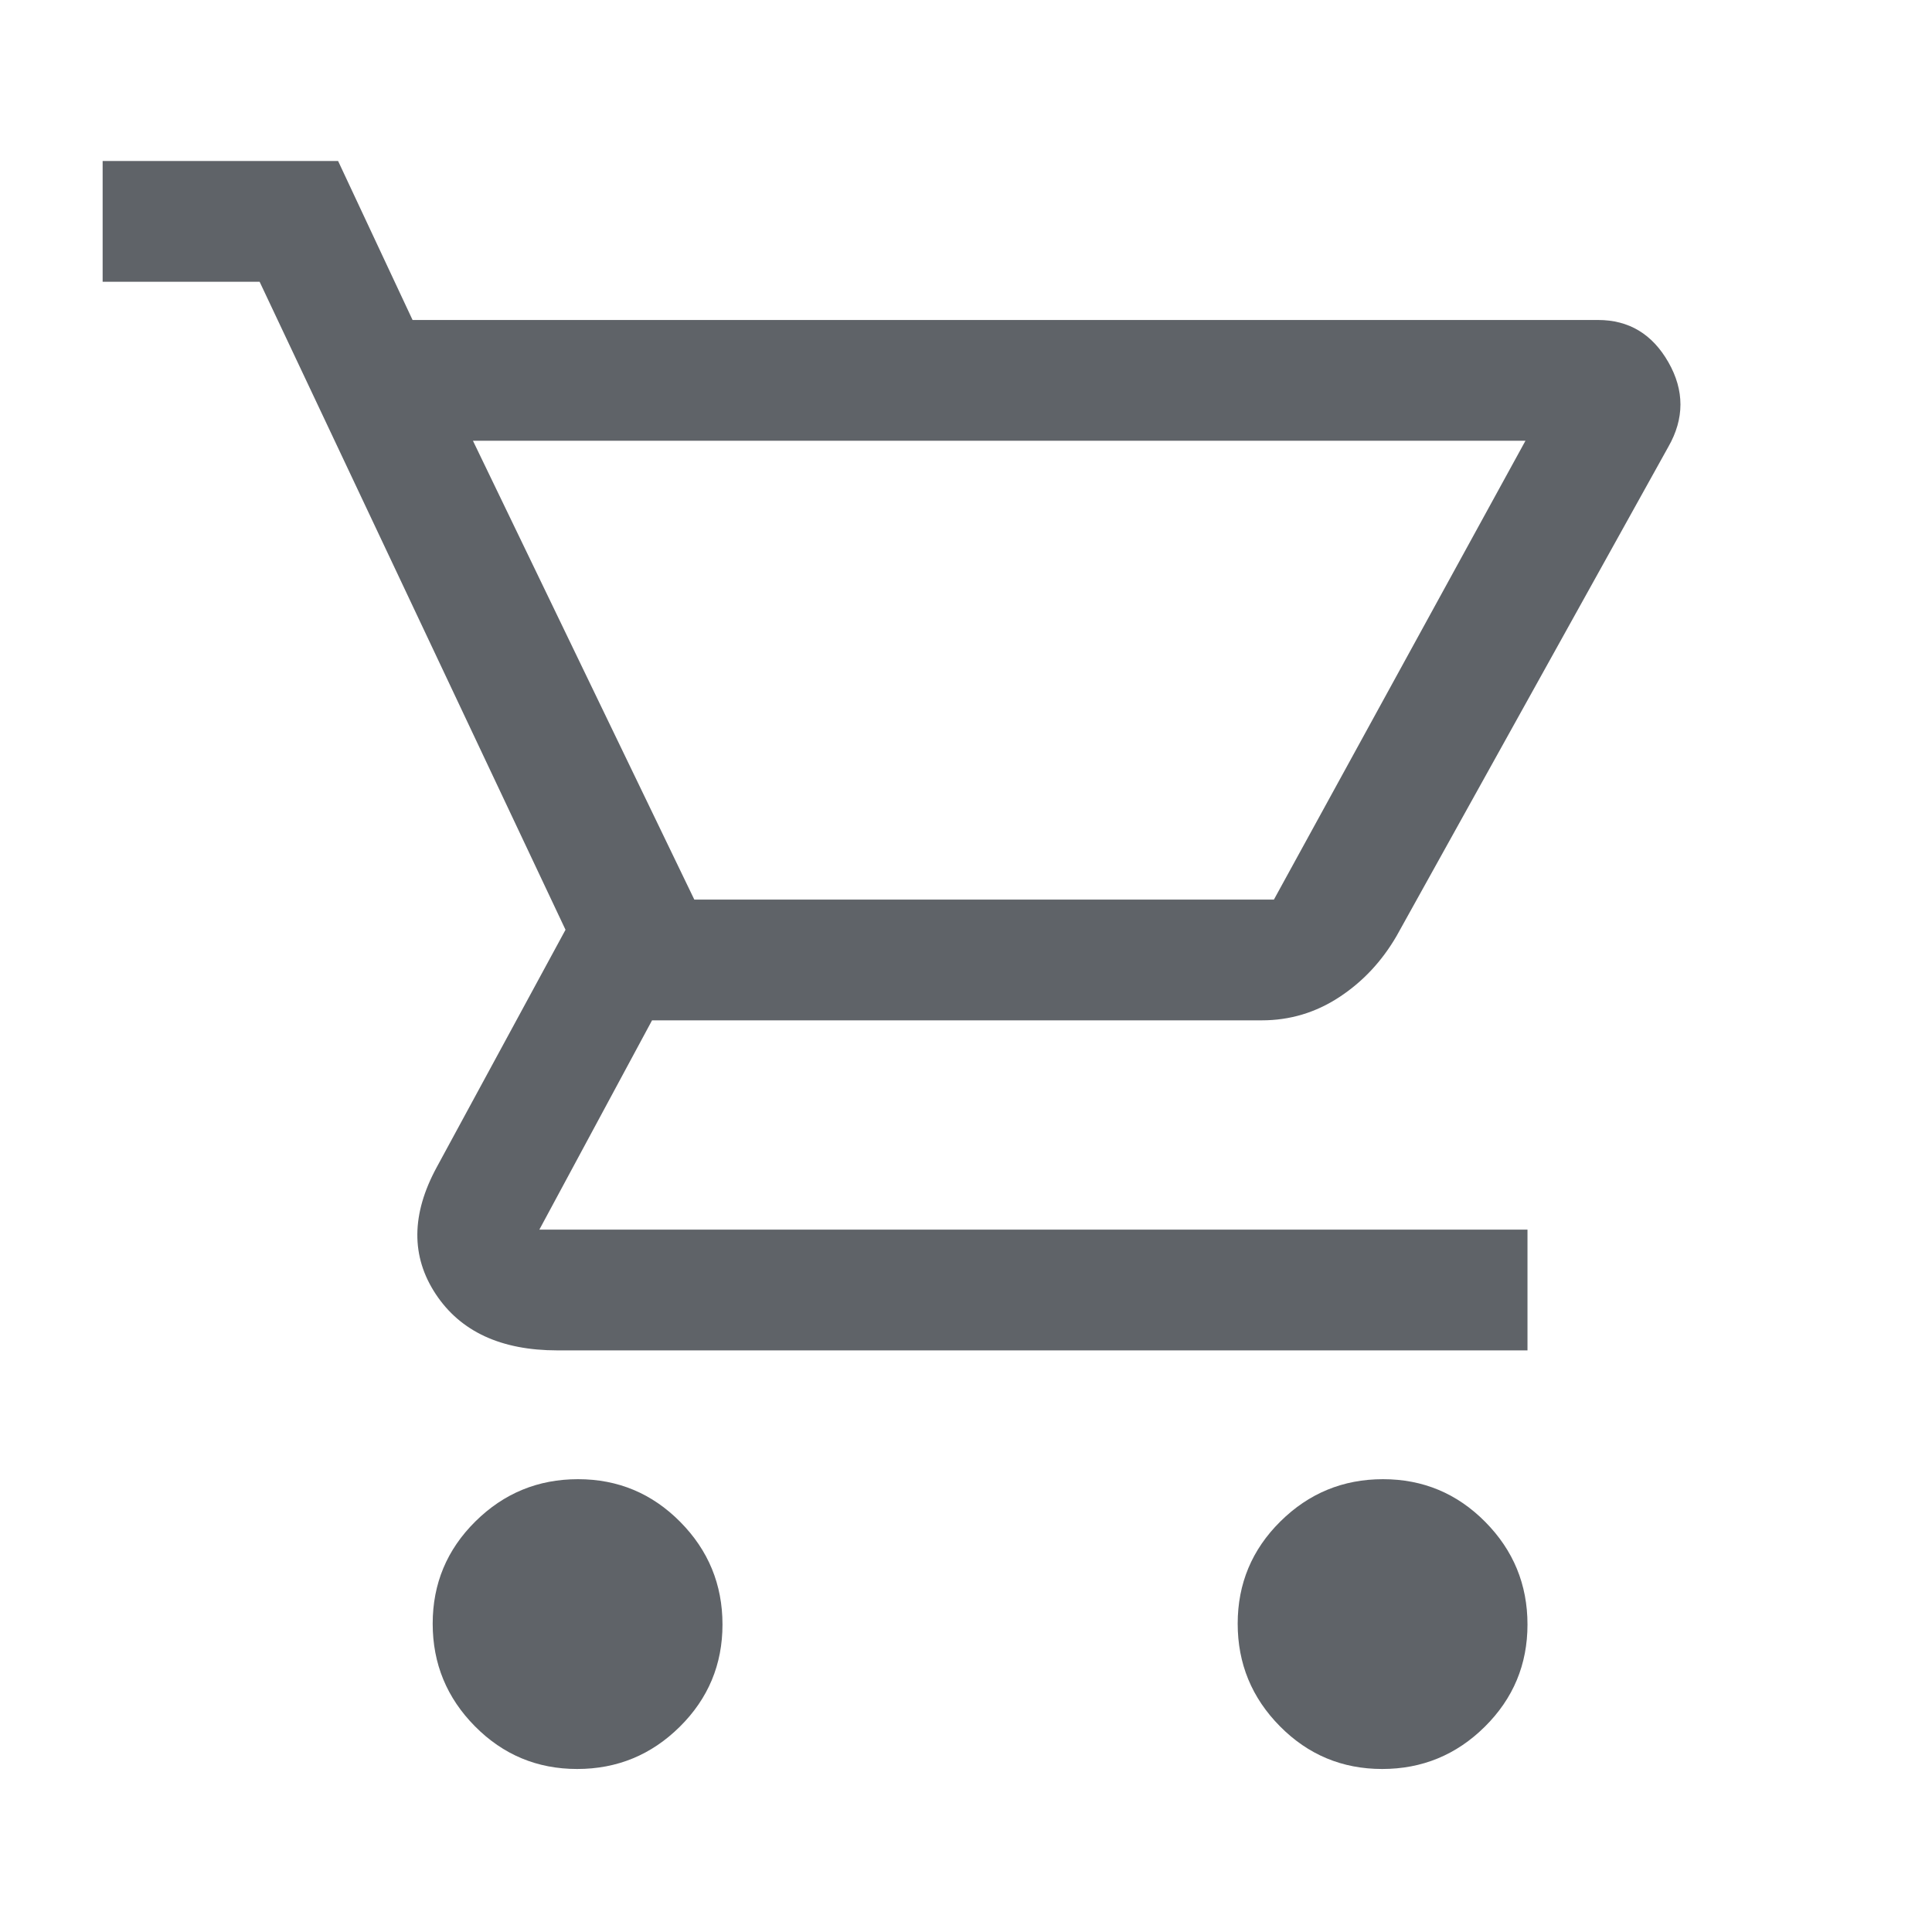
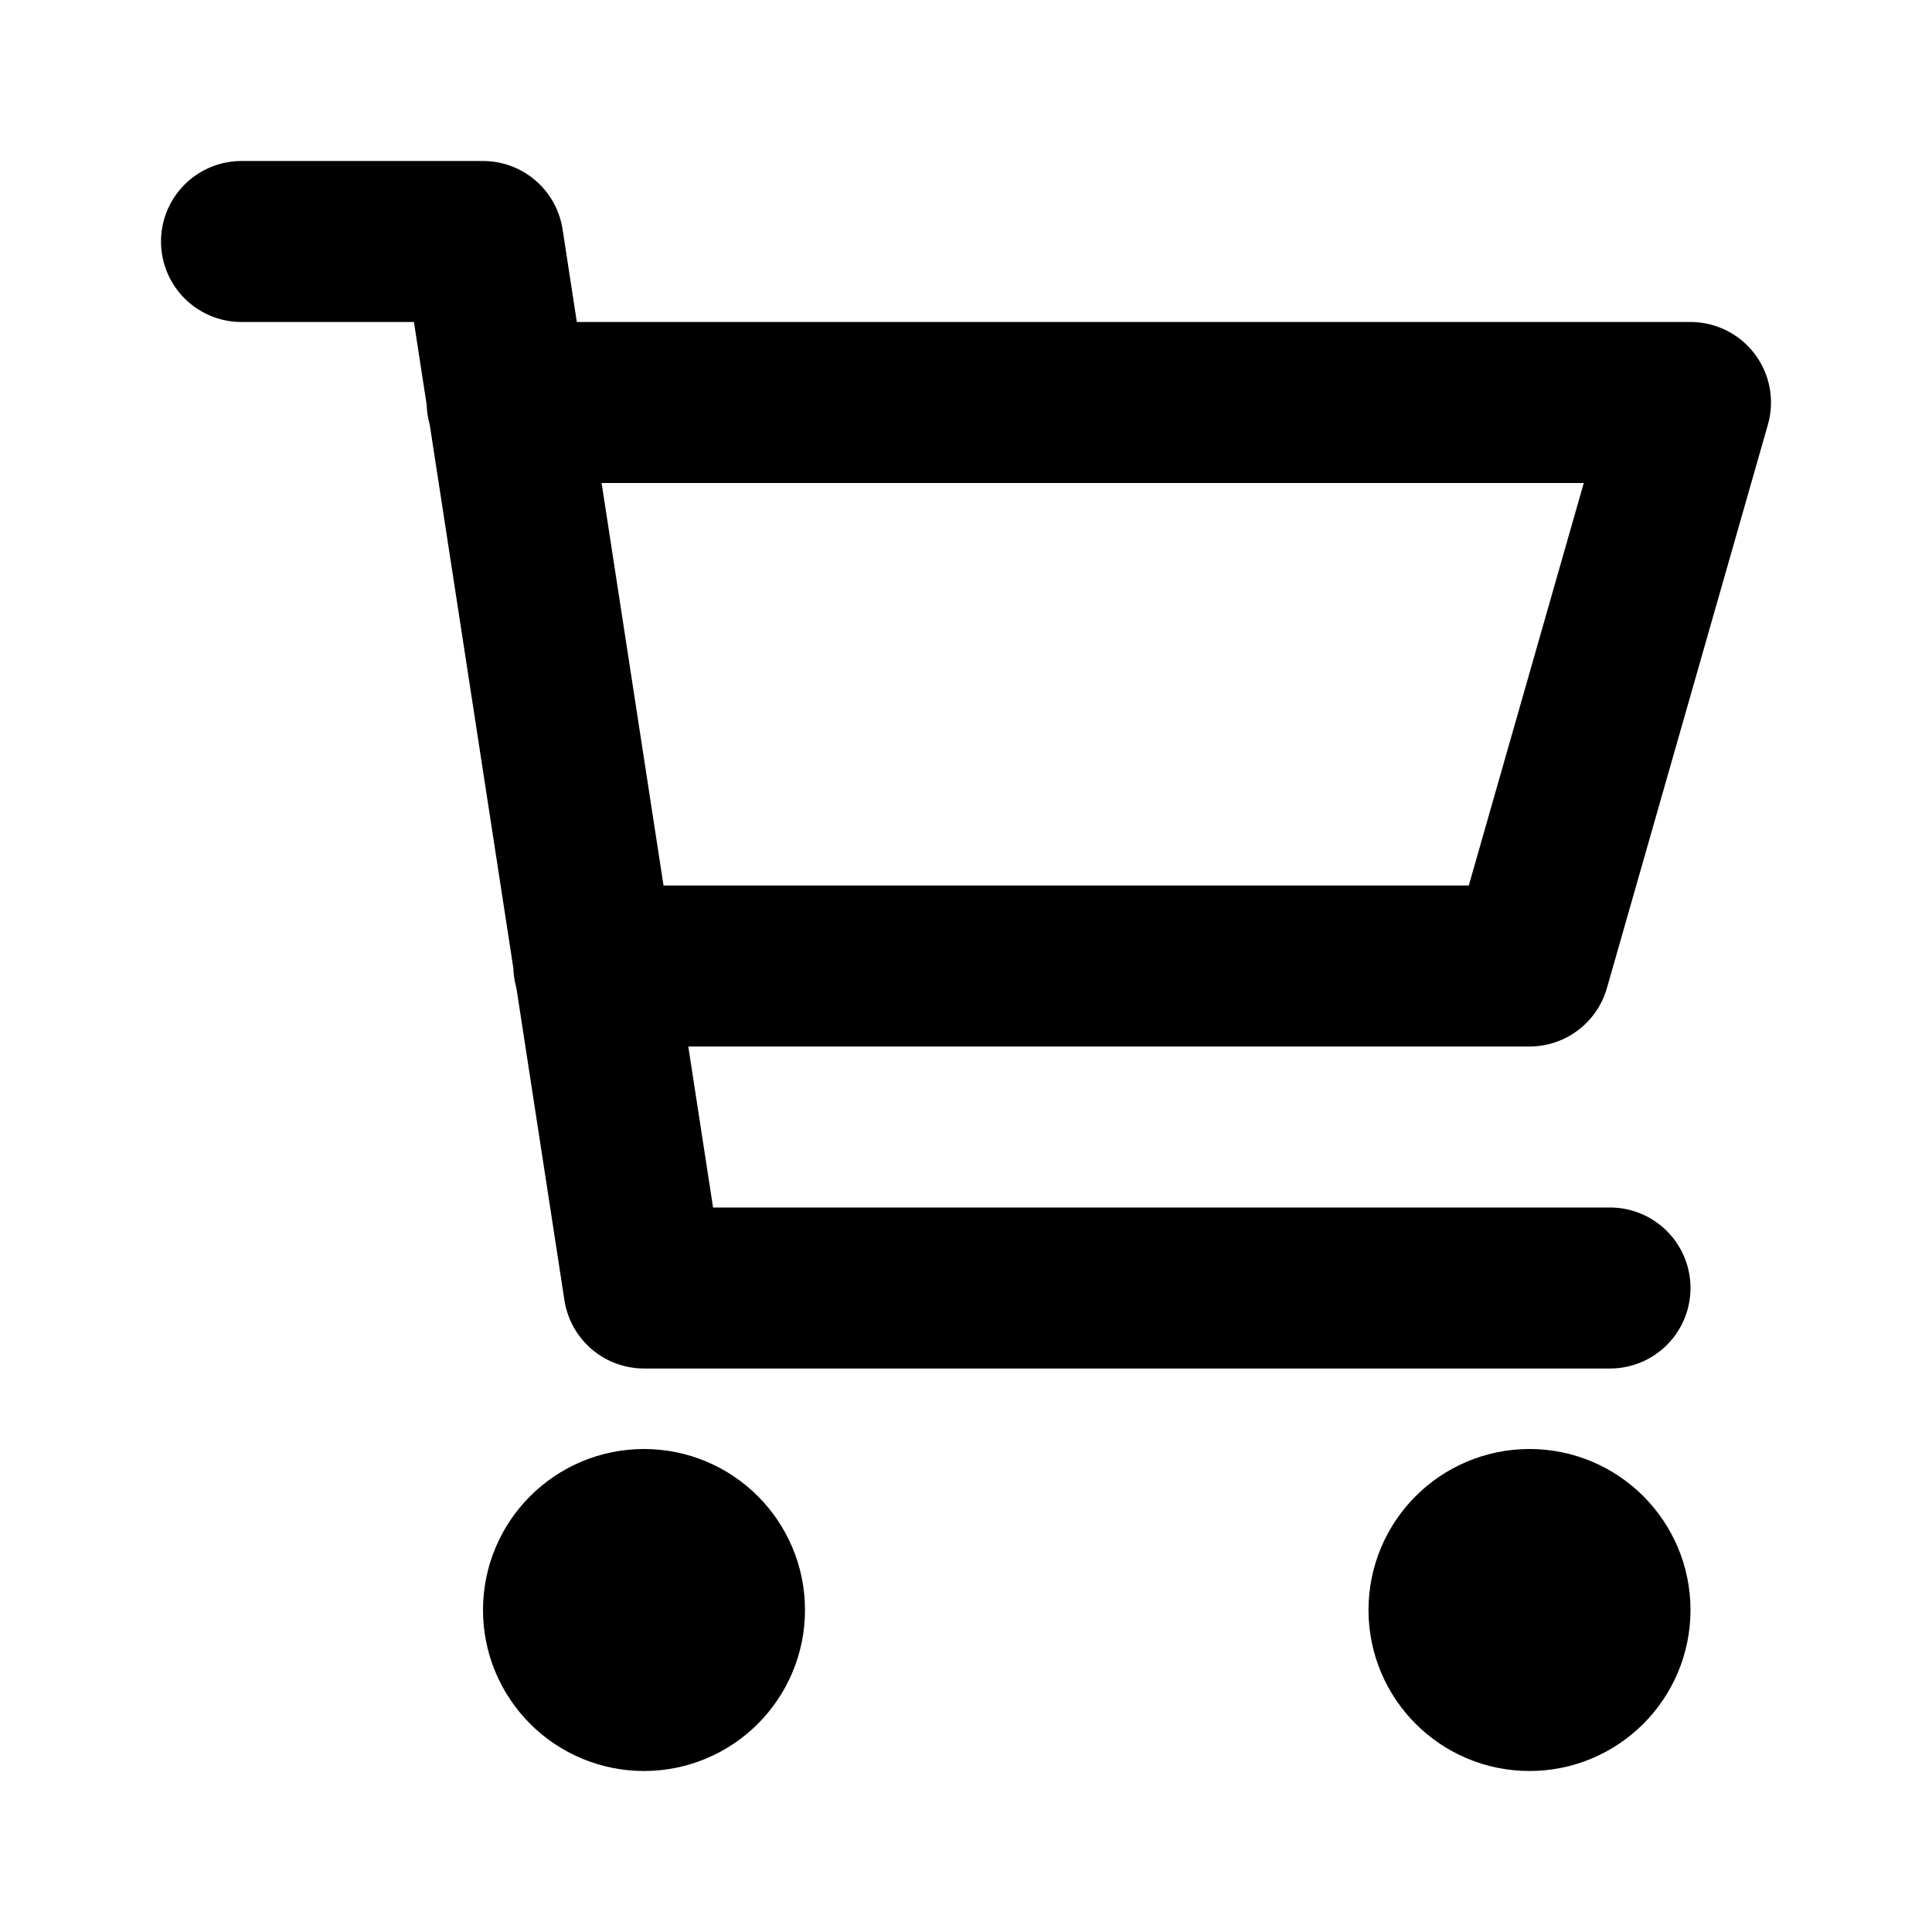
- <svg xmlns="http://www.w3.org/2000/svg" height="48px" viewBox="0 -960 960 960" width="48px" fill="#5f6368">
-   <path d="M286.79-81Q257-81 236-102.21t-21-51Q215-183 236.21-204t51-21Q317-225 338-203.79t21 51Q359-123 337.79-102t-51 21Zm400 0Q657-81 636-102.21t-21-51Q615-183 636.21-204t51-21Q717-225 738-203.79t21 51Q759-123 737.79-102t-51 21ZM235-741l110 228h288l125-228H235Zm-30-60h589.07q22.97 0 34.95 21 11.98 21-.02 42L694-495q-11 19-28.56 30.5T627-453H324l-56 104h491v60H277q-42 0-60.5-28t.5-63l64-118-152-322H51v-60h117l37 79Zm140 288h288-288Z" />
+ <svg xmlns="http://www.w3.org/2000/svg" width="800px" height="800px" viewBox="0 0 24 24" fill="none">
+   <path d="M6.3 5H21L19 12H7.377M20 16H8L6 3H3M9 20C9 20.552 8.552 21 8 21C7.448 21 7 20.552 7 20C7 19.448 7.448 19 8 19C8.552 19 9 19.448 9 20ZM20 20C20 20.552 19.552 21 19 21C18.448 21 18 20.552 18 20C18 19.448 18.448 19 19 19C19.552 19 20 19.448 20 20Z" stroke="#000000" stroke-width="2" stroke-linecap="round" stroke-linejoin="round" />
</svg>
